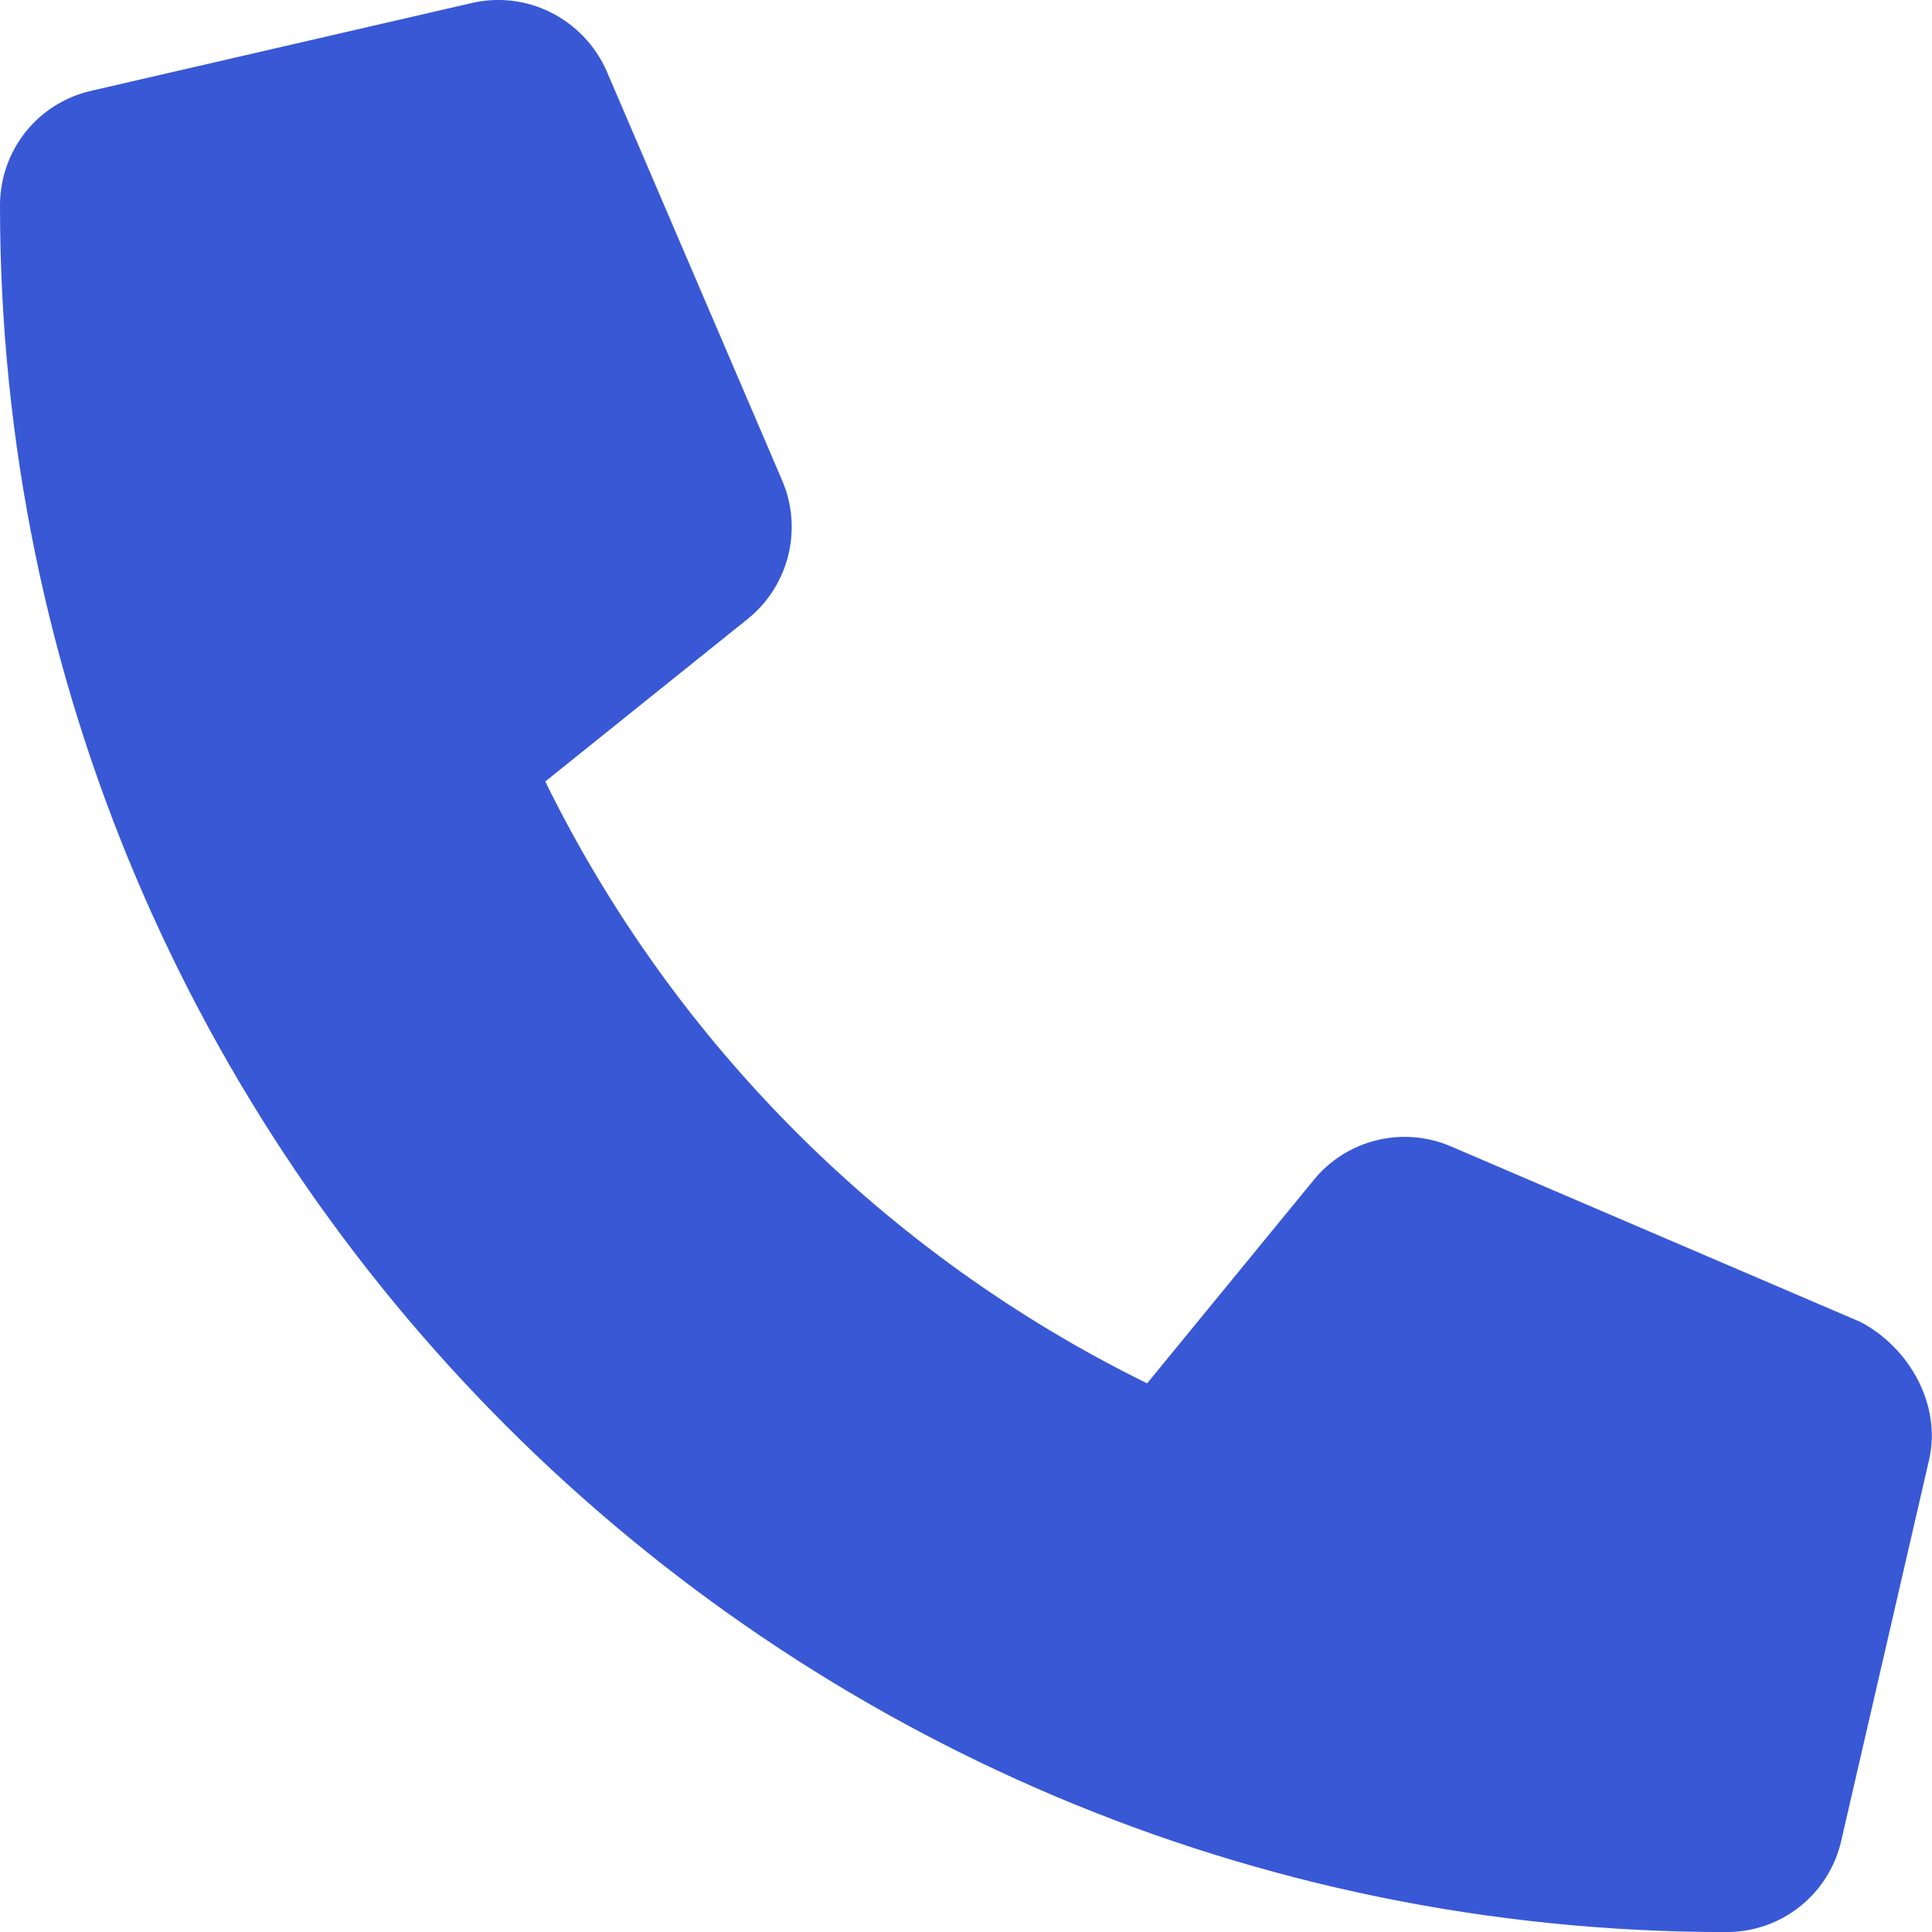
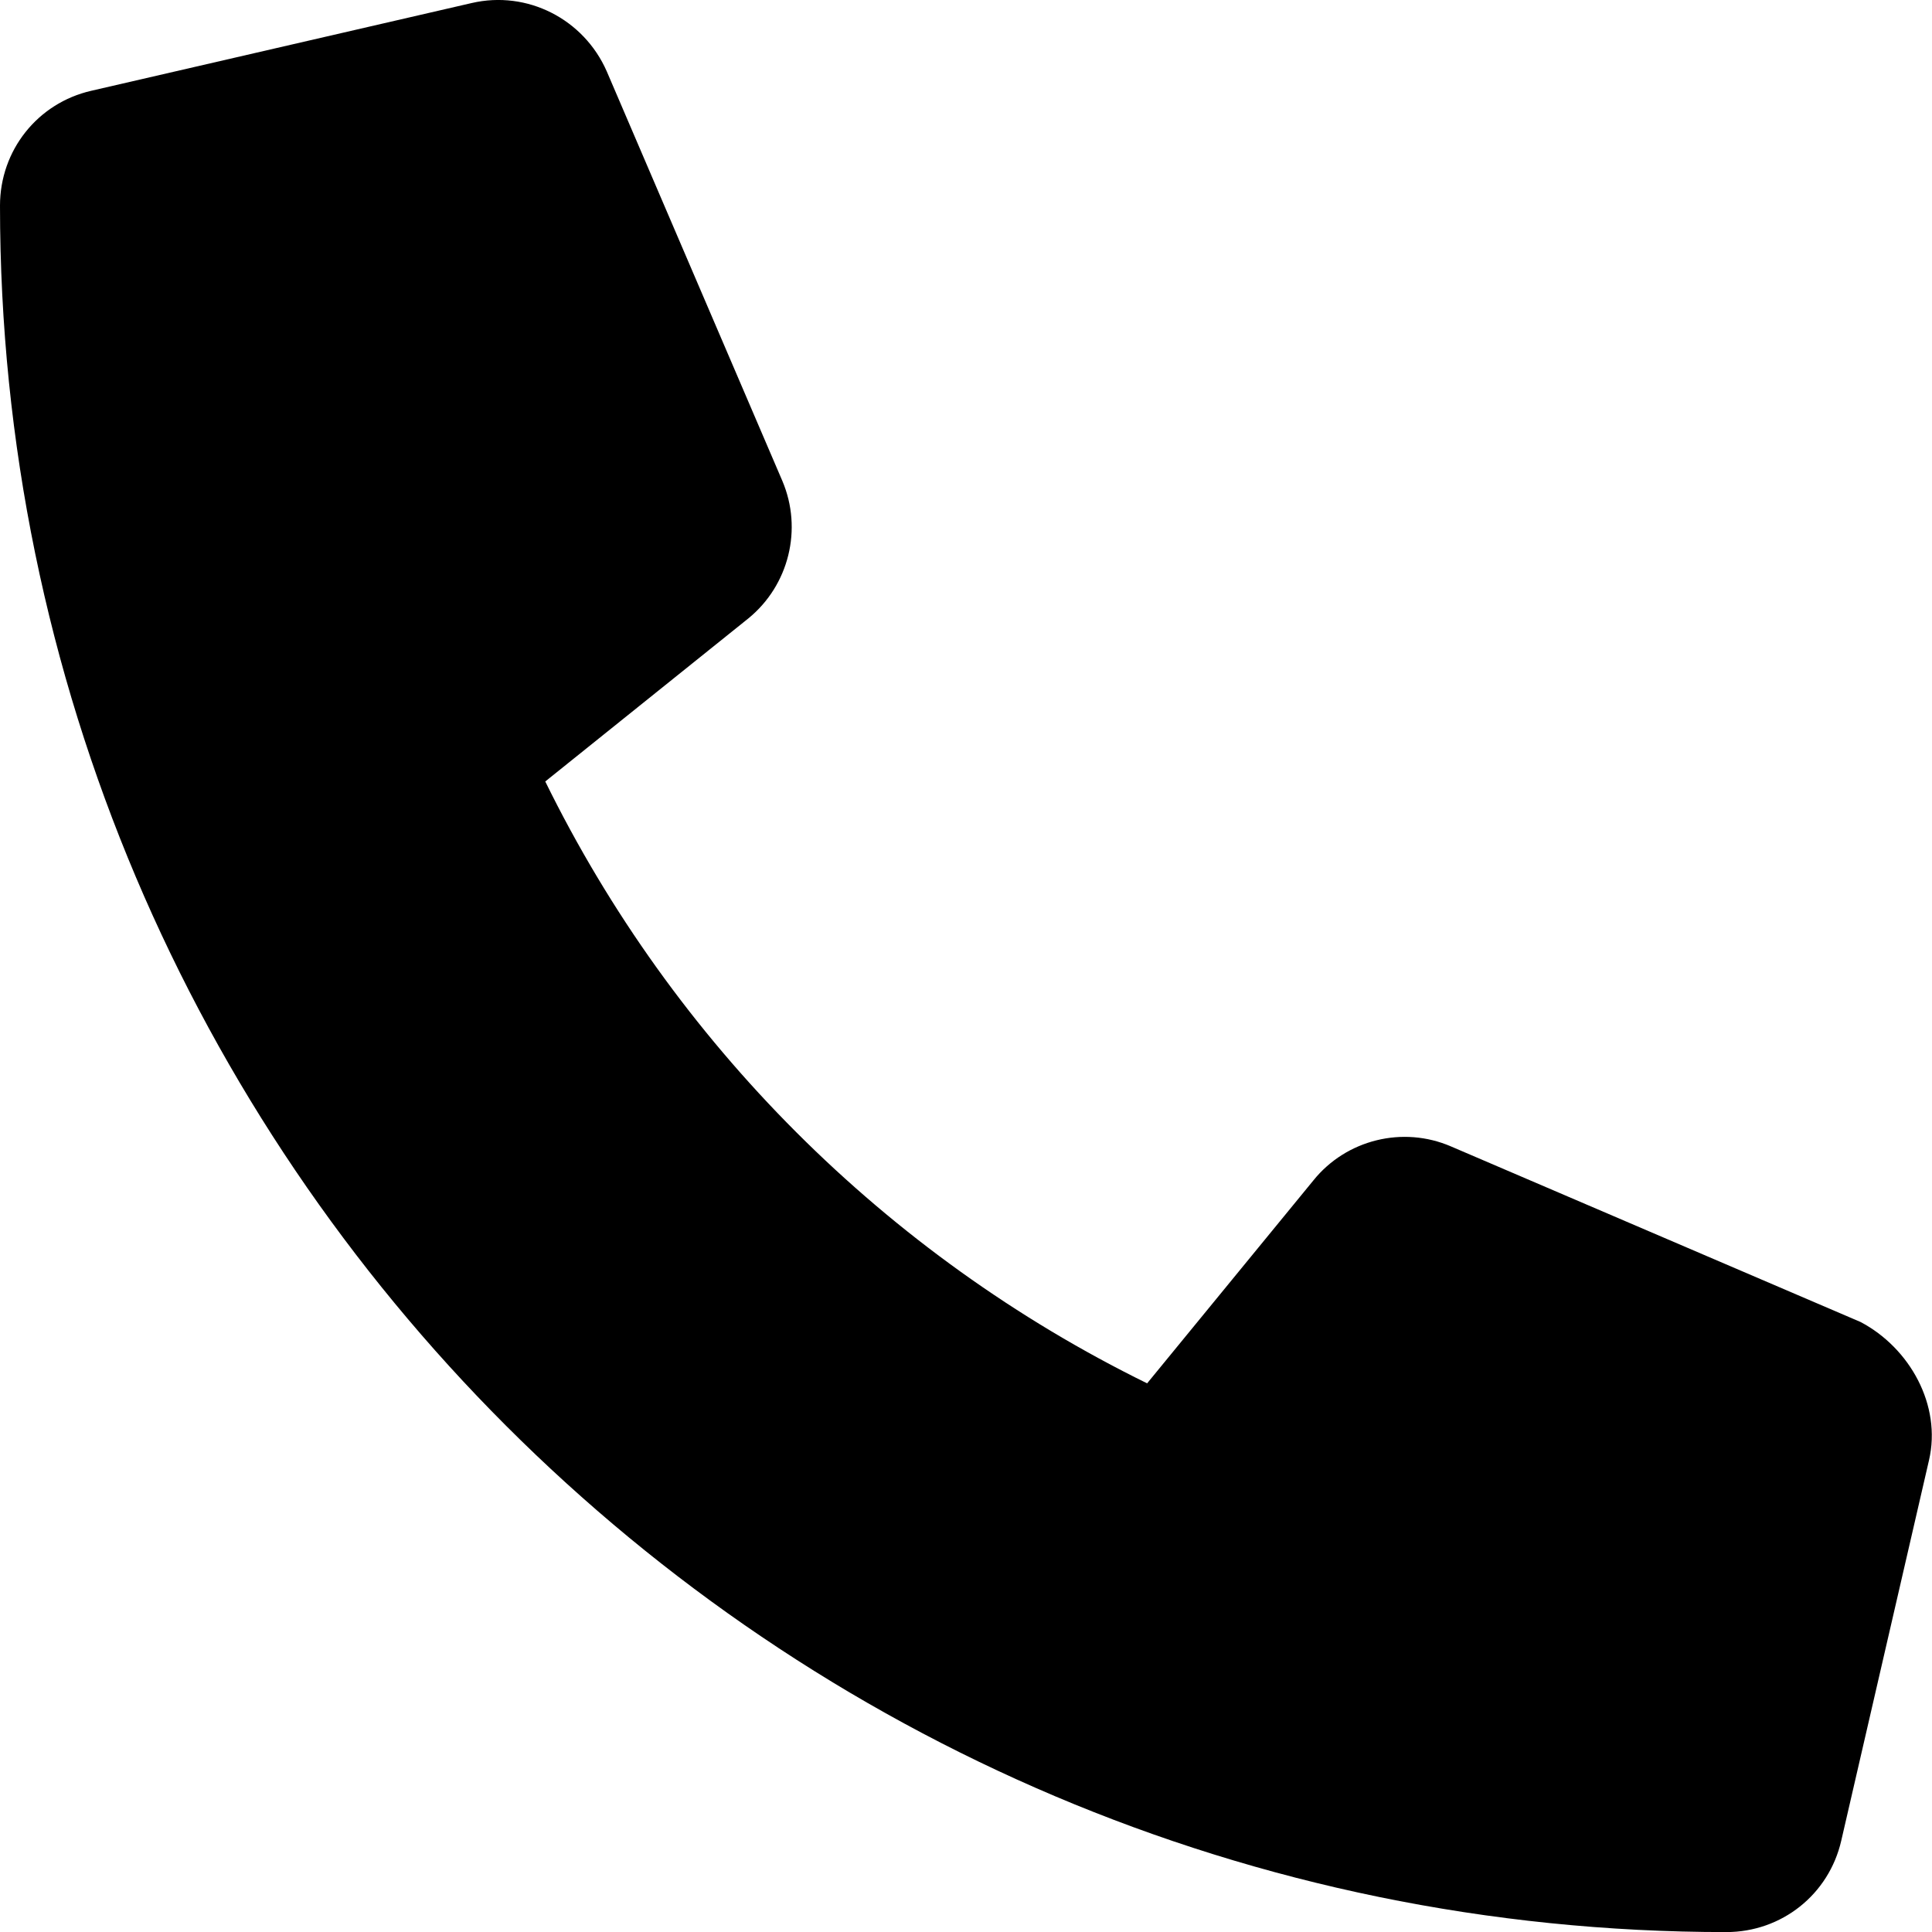
<svg xmlns="http://www.w3.org/2000/svg" viewBox="0 0 512 512">
-   <path fill="hsl(228, 66%, 53%)" d="M511.2 387l-23.25 100.8c-3.266 14.25-15.79 24.22-30.46 24.22C205.2 512 0 306.8 0 54.5c0-14.66 9.969-27.2 24.22-30.45l100.8-23.25C139.7-2.602 154.7 5.018 160.8 18.92l46.52 108.5c5.438 12.78 1.77 27.67-8.98 36.45L144.5 207.1c33.98 69.22 90.26 125.5 159.5 159.5l44.08-53.8c8.688-10.78 23.69-14.51 36.47-8.975l108.5 46.51C506.1 357.2 514.6 372.4 511.2 387z" />
+   <path fill="black" d="M511.2 387l-23.25 100.8c-3.266 14.25-15.79 24.22-30.46 24.22C205.2 512 0 306.8 0 54.5c0-14.66 9.969-27.2 24.22-30.45l100.8-23.25C139.7-2.602 154.7 5.018 160.8 18.92l46.52 108.5c5.438 12.78 1.77 27.67-8.98 36.45L144.5 207.1c33.98 69.22 90.26 125.5 159.5 159.5l44.08-53.8c8.688-10.78 23.69-14.51 36.47-8.975l108.5 46.51C506.1 357.2 514.6 372.4 511.2 387z" />
</svg>
